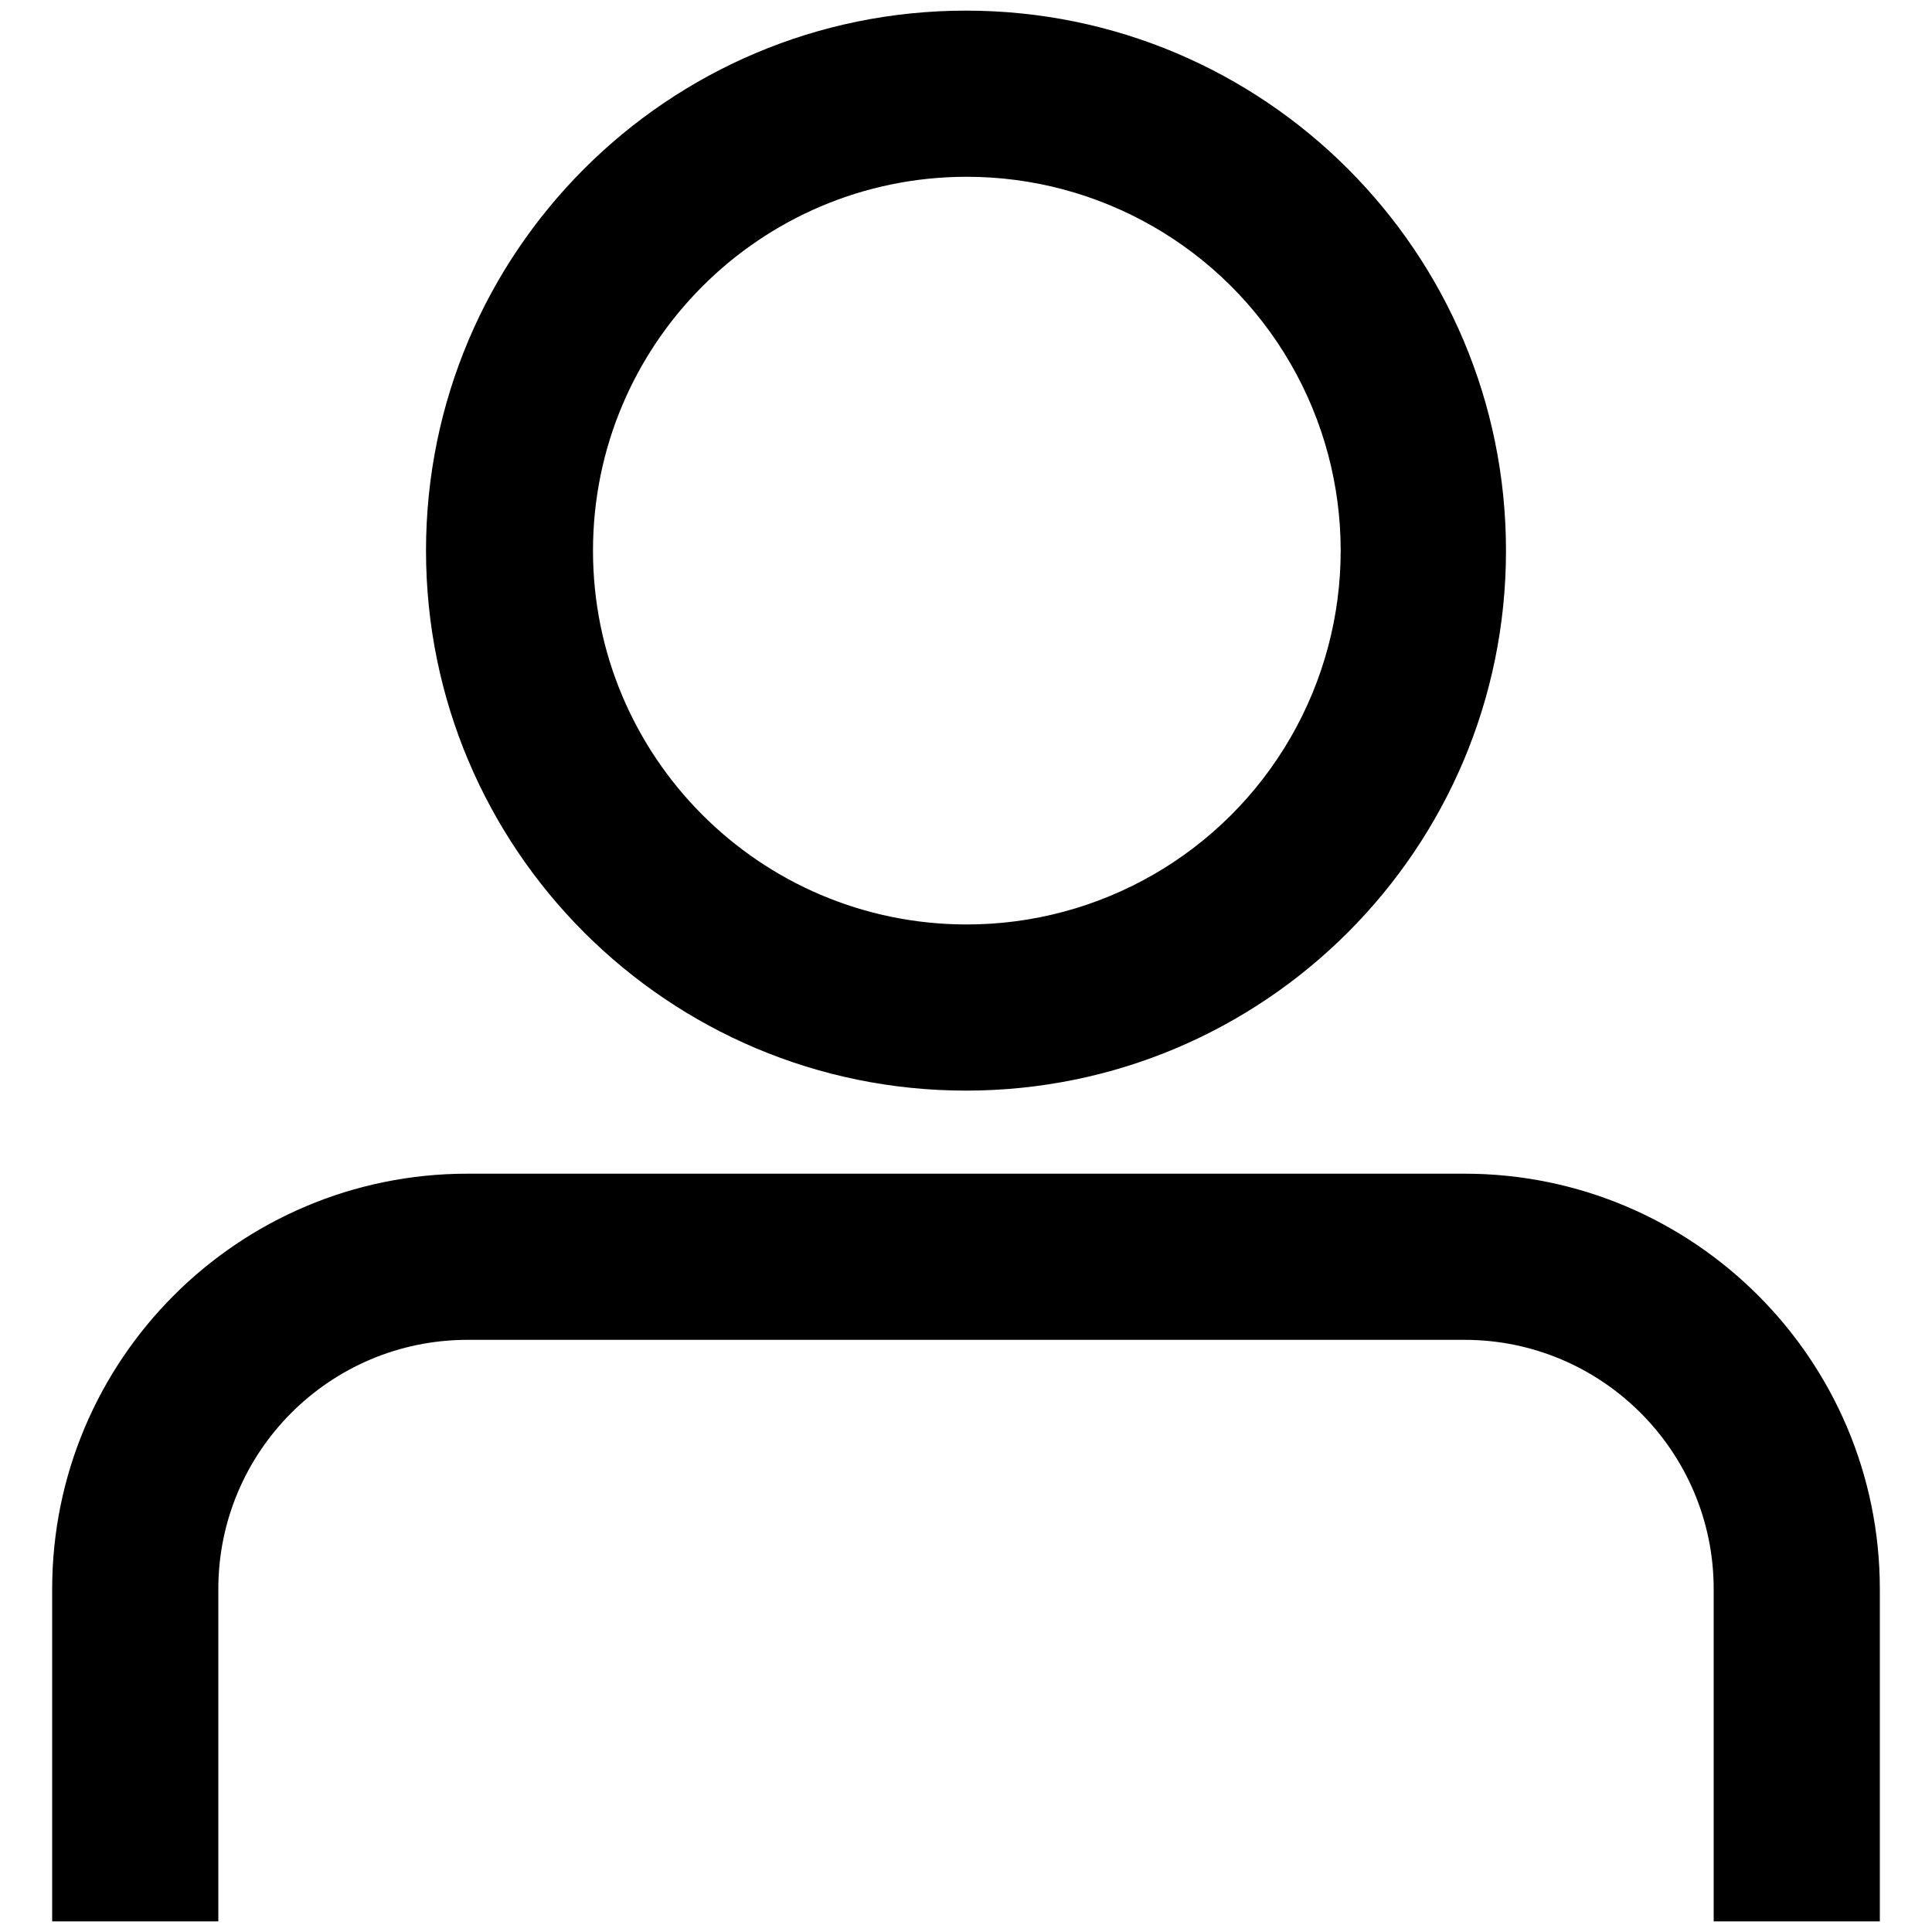
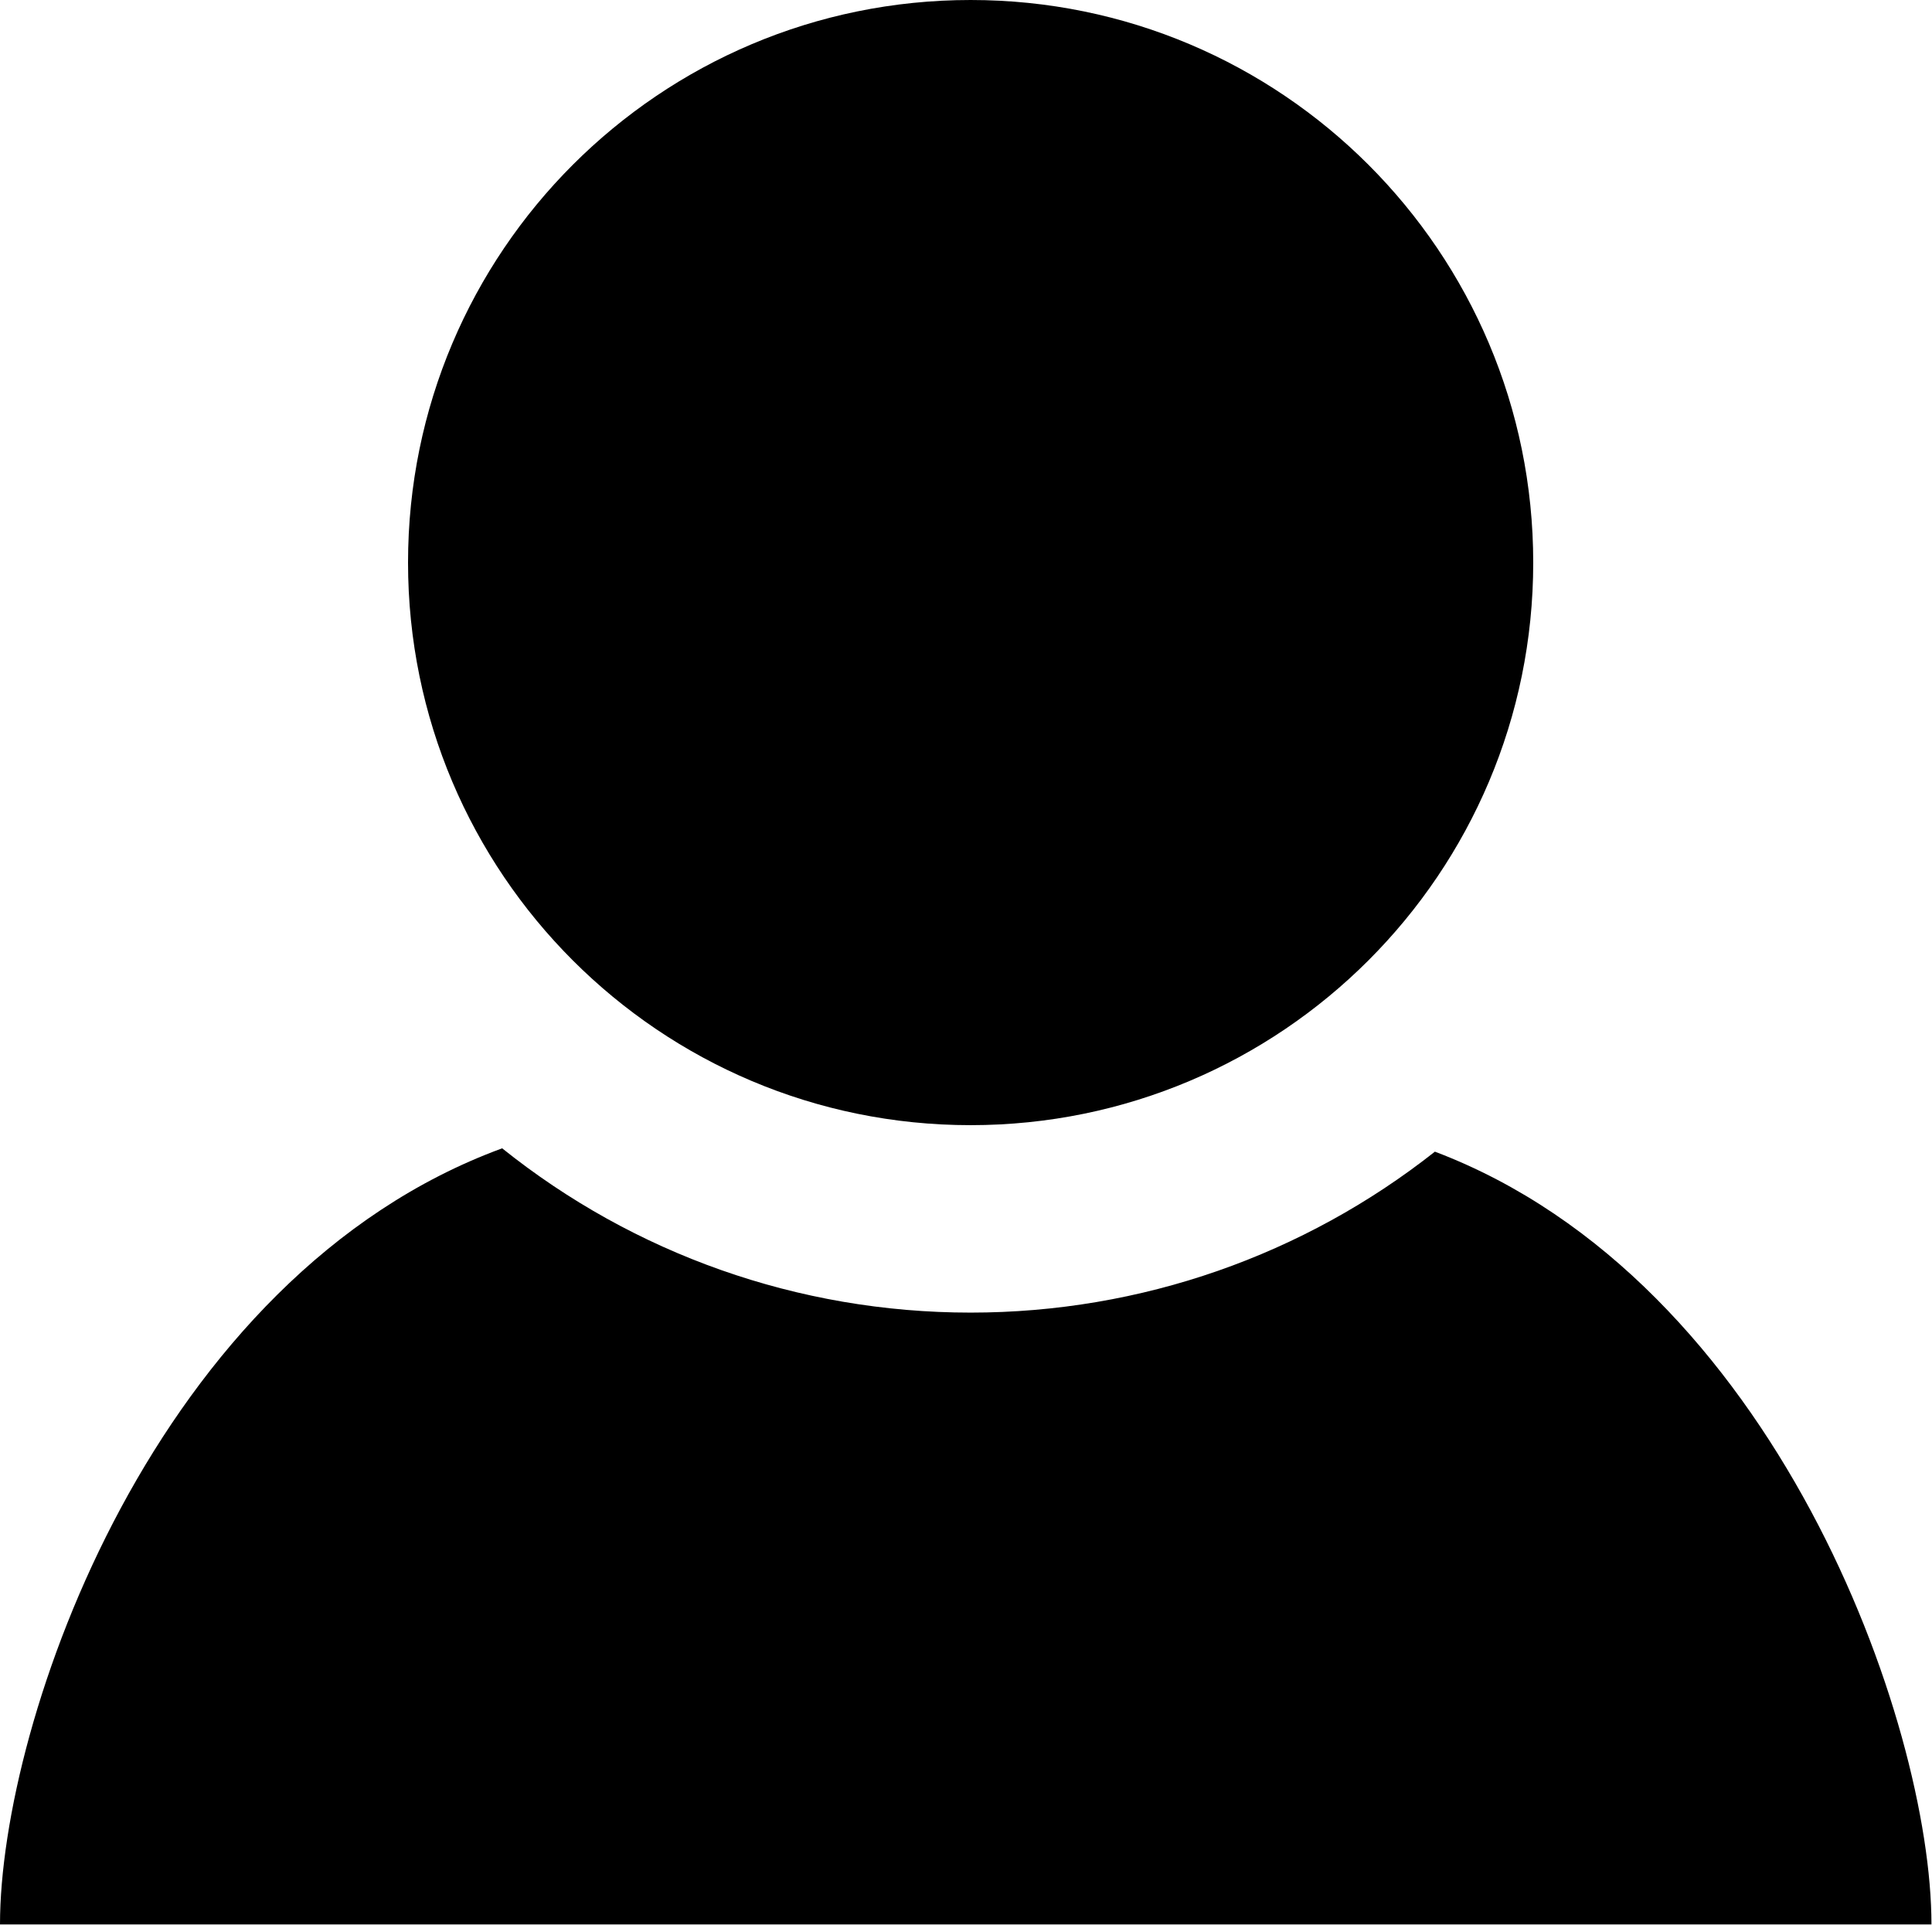
- <svg xmlns="http://www.w3.org/2000/svg" class="icon" width="200px" height="200.00px" viewBox="0 0 1024 1024" version="1.1">
-   <path d="M512 578.048c-158.075 0-286.207-128.133-286.207-286.207S353.925 5.633 512 5.633s286.207 128.133 286.207 286.207-128.133 286.207-286.207 286.207z m0-88.064a198.144 198.144 0 1 0 0-396.287 198.144 198.144 0 0 0 0 396.287zM115.713 1018.367H27.649v-176.128c0-121.572 98.631-220.16 220.116-220.16h528.471C897.72 622.08 996.351 720.777 996.351 842.239v176.128h-88.064v-176.128c0-72.829-59.223-132.096-132.052-132.096H247.764A132.14 132.14 0 0 0 115.713 842.239v176.128z" />
+ <svg xmlns="http://www.w3.org/2000/svg" t="1723181154446" class="icon" viewBox="0 0 1028 1024" version="1.1" p-id="4085" width="200.781" height="200">
+   <path d="M815.815 299.351c0 165.307-134.012 299.351-299.351 299.351s-299.351-134.012-299.351-299.351c0-165.307 134.012-299.351 299.351-299.351s299.351 134.012 299.351 299.351z" p-id="4086" />
+   <path d="M763.528 612.781c-69.758 55.07-156.219 85.661-247.064 85.661-91.901 0-179.194-31.295-249.272-87.421-184.698 67.806-267.192 304.758-267.192 412.979l1027.712 0c0-107.261-83.133-342.549-264.184-411.187z" p-id="4087" />
</svg>
